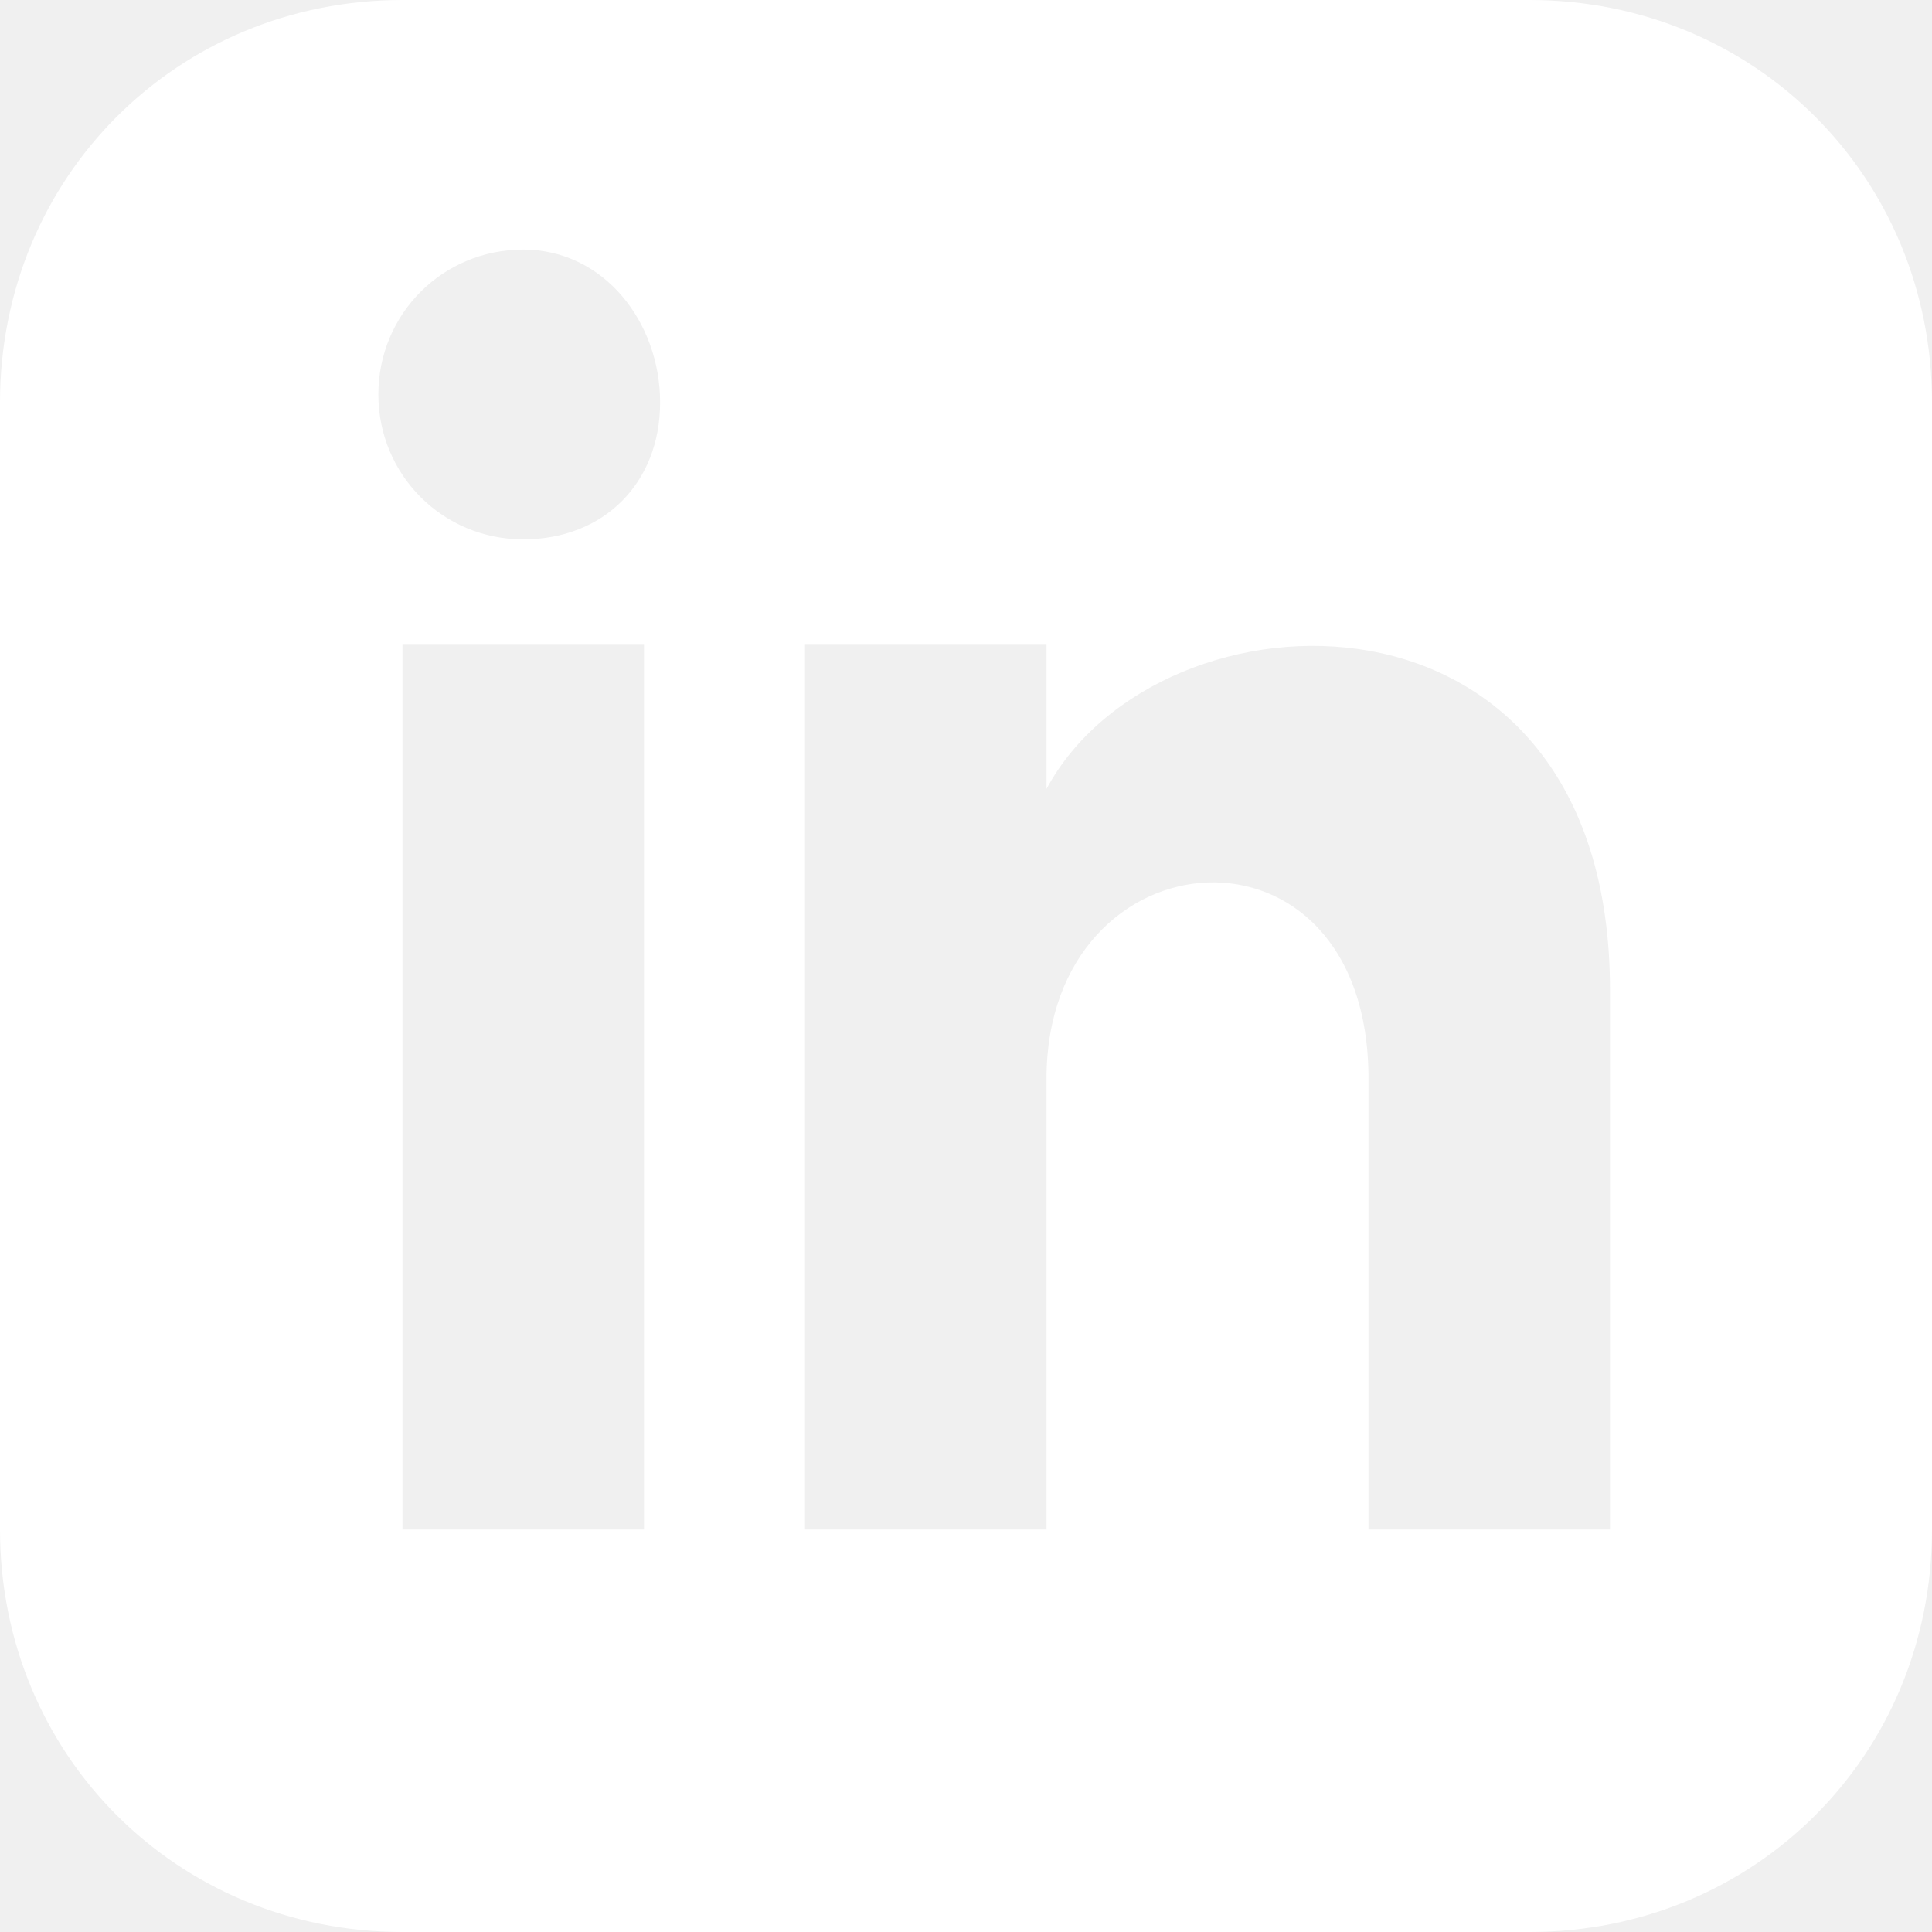
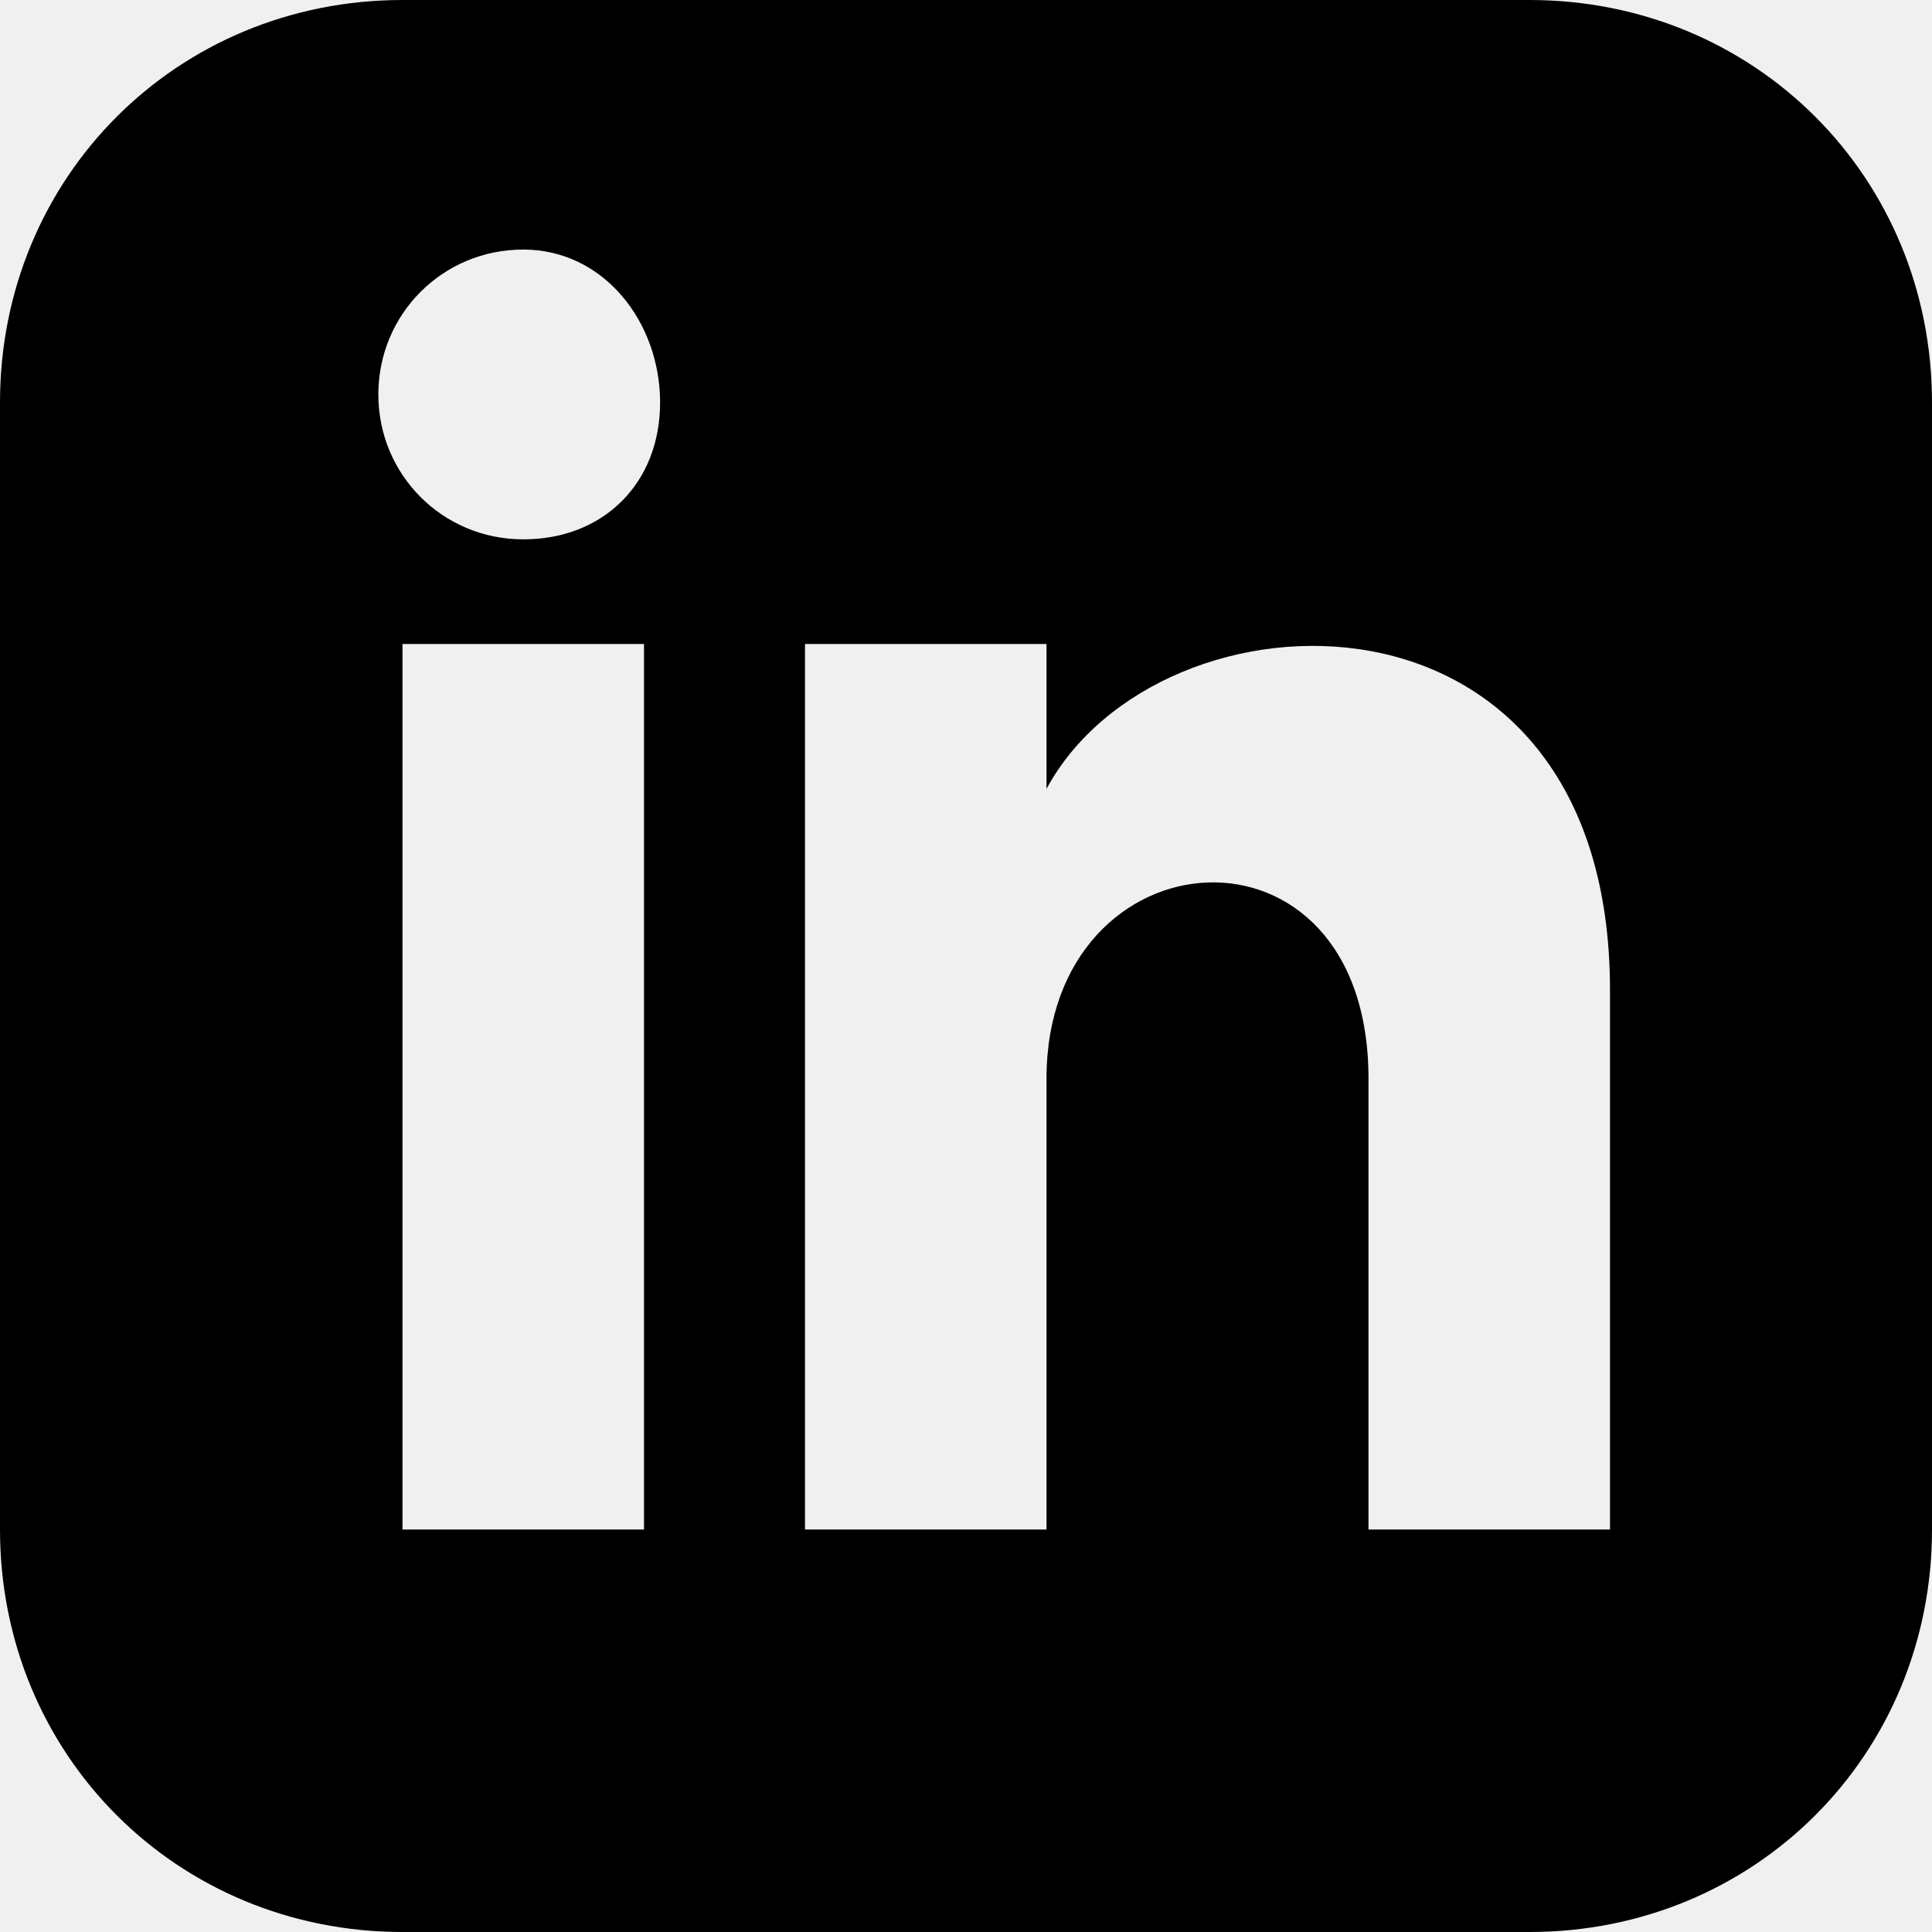
- <svg xmlns="http://www.w3.org/2000/svg" version="1.1" id="Layer_1" x="0px" y="0px" viewBox="0 0 24 24" style="enable-background:new 0 0 24 24;" xml:space="preserve">
-   <style type="text/css">
- 	.st0{fill:#FFFFFF;}
- </style>
+ <svg xmlns="http://www.w3.org/2000/svg" version="1.1" id="Layer_1" viewBox="0 0 24 24" style="enable-background:new 0 0 24 24;" xml:space="preserve">
  <path class="st0" d="M19,0H5C2.2,0,0,2.2,0,5v14c0,2.8,2.2,5,5,5h14c2.8,0,5-2.2,5-5V5C24,2.2,21.8,0,19,0z M8,19H5V8h3V19z   M6.5,6.7c-1,0-1.8-0.8-1.8-1.8s0.8-1.8,1.8-1.8S8.2,4,8.2,5S7.5,6.7,6.5,6.7z M20,19h-3v-5.6c0-3.4-4-3.1-4,0V19h-3V8h3v1.8  c1.4-2.6,7-2.8,7,2.5V19z" />
</svg>
